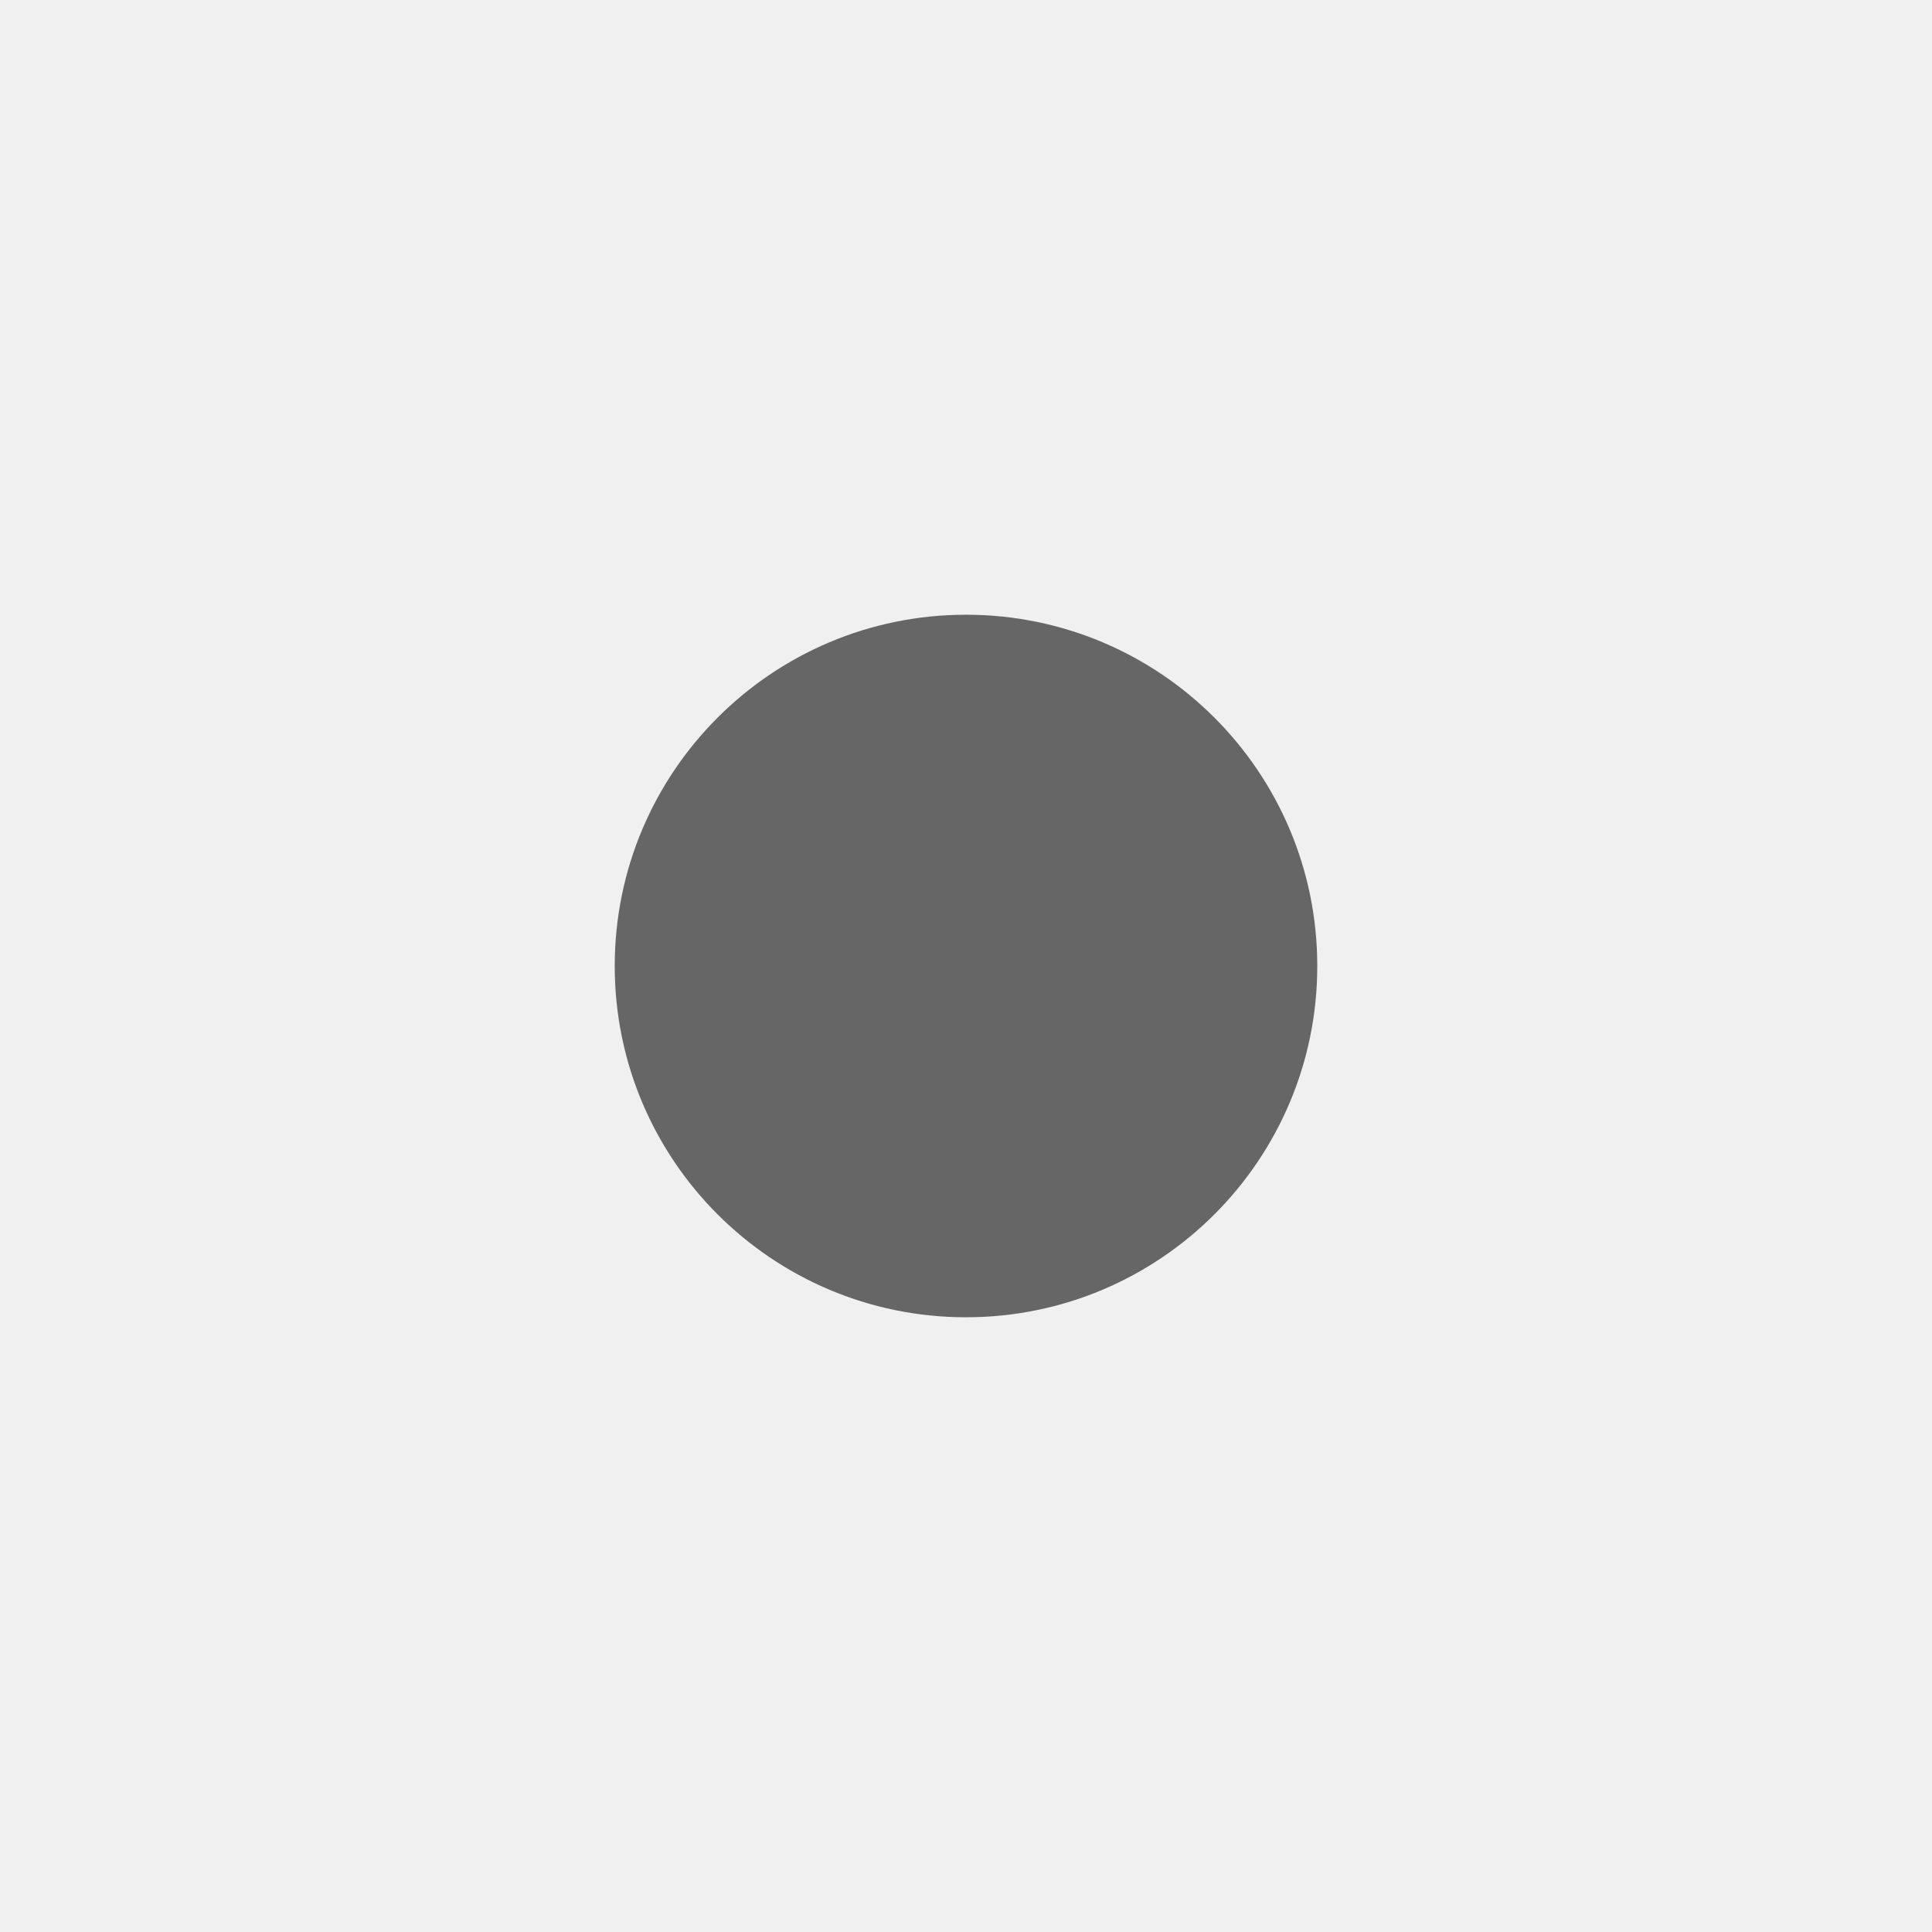
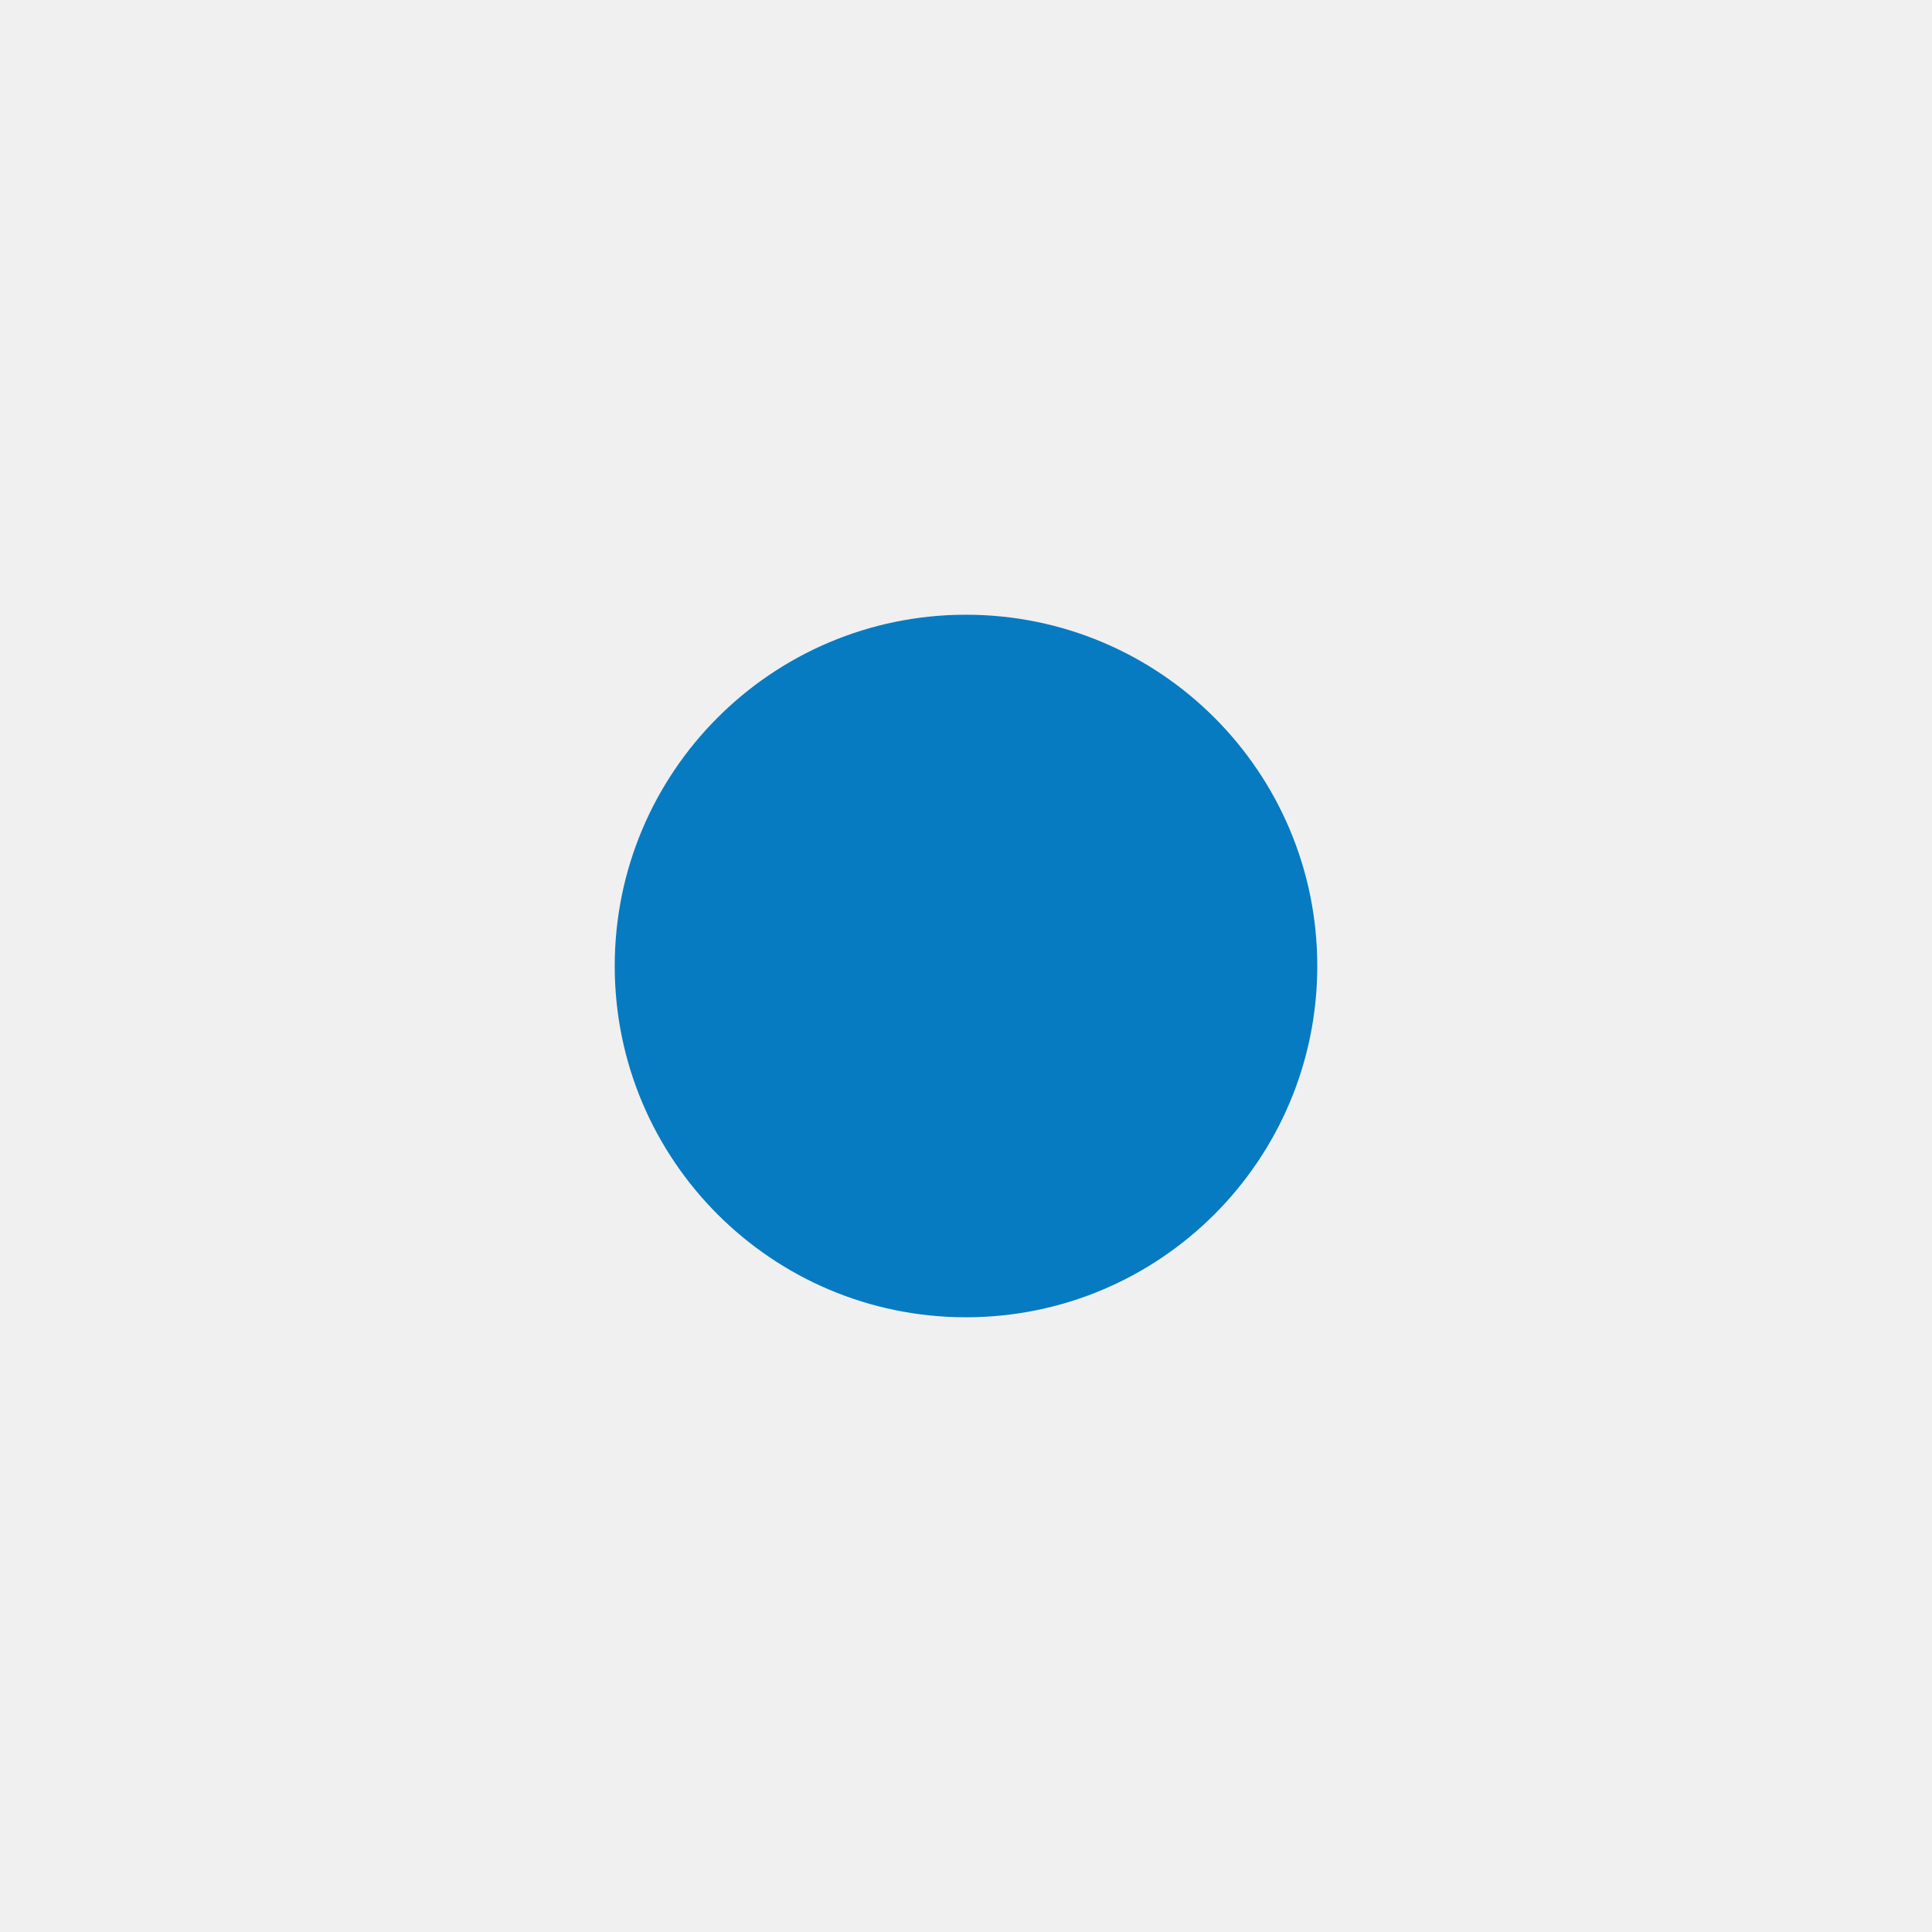
<svg xmlns="http://www.w3.org/2000/svg" id="svg4306" width="22" height="22" version="1.1" style="enable-background:new">
  <defs id="defs24" />
-   <g id="active-center">
-     <rect id="rect4266" width="22" height="22" x="0" y="0" style="opacity:0.001;fill:#000000;fill-opacity:1;fill-rule:nonzero;stroke:none;stroke-width:2;stroke-linecap:round;stroke-linejoin:round;stroke-miterlimit:4;stroke-dasharray:none;stroke-opacity:1" />
-     <circle id="path4206" cx="11" cy="11" r="4" style="opacity:1;fill:#666666;fill-opacity:1;fill-rule:evenodd;stroke:none;stroke-width:8;stroke-linecap:butt;stroke-linejoin:round;stroke-miterlimit:4;stroke-dasharray:none;stroke-opacity:1" />
+   <g id="active-center" style="fill:#067bc2;fill-opacity:1">
+     <rect id="rect4266" width="22" height="22" x="0" y="0" style="opacity:0.001;fill:#067bc2;fill-opacity:1;fill-rule:nonzero;stroke:none;stroke-width:2;stroke-linecap:round;stroke-linejoin:round;stroke-miterlimit:4;stroke-dasharray:none;stroke-opacity:1" />
+     <circle id="path4206" cx="11" cy="11" r="4" style="opacity:1;fill:#067bc2;fill-opacity:1;fill-rule:evenodd;stroke:none;stroke-width:8;stroke-linecap:butt;stroke-linejoin:round;stroke-miterlimit:4;stroke-dasharray:none;stroke-opacity:1" />
  </g>
-   <g id="hover-center">
-     <g id="g4206" transform="translate(23)">
-       <rect id="rect4208" width="22" height="22" x="0" y="0" style="opacity:0.001;fill:#000000;fill-opacity:1;fill-rule:nonzero;stroke:none;stroke-width:2;stroke-linecap:round;stroke-linejoin:round;stroke-miterlimit:4;stroke-dasharray:none;stroke-opacity:1" />
+   <g id="hover-center" style="fill:#067bc2;fill-opacity:1">
+     <g id="g4206" transform="translate(23)" style="fill:#067bc2;fill-opacity:1">
+       <rect id="rect4208" width="22" height="22" x="0" y="0" style="opacity:0.001;fill:#067bc2;fill-opacity:1;fill-rule:nonzero;stroke:none;stroke-width:2;stroke-linecap:round;stroke-linejoin:round;stroke-miterlimit:4;stroke-dasharray:none;stroke-opacity:1" />
    </g>
-     <circle style="opacity:0.08;fill:#ffffff;fill-opacity:1;fill-rule:nonzero;stroke:none;stroke-width:0;stroke-linecap:square;stroke-linejoin:round;stroke-miterlimit:4;stroke-dasharray:none;stroke-dashoffset:478.437;stroke-opacity:0.4" id="circle4212" cx="34" cy="11" r="11" />
-     <circle style="opacity:1;fill:#666666;fill-opacity:1;fill-rule:evenodd;stroke:none;stroke-width:8;stroke-linecap:butt;stroke-linejoin:round;stroke-miterlimit:4;stroke-dasharray:none;stroke-opacity:1" id="circle4213" cx="34" cy="11" r="4" />
+     <circle style="opacity:0.08;fill:#067bc2;fill-opacity:1;fill-rule:nonzero;stroke:none;stroke-width:0;stroke-linecap:square;stroke-linejoin:round;stroke-miterlimit:4;stroke-dasharray:none;stroke-dashoffset:478.437;stroke-opacity:0.4" id="circle4212" cx="34" cy="11" r="11" />
+     <circle style="opacity:1;fill:#067bc2;fill-opacity:1;fill-rule:evenodd;stroke:none;stroke-width:8;stroke-linecap:butt;stroke-linejoin:round;stroke-miterlimit:4;stroke-dasharray:none;stroke-opacity:1" id="circle4213" cx="34" cy="11" r="4" />
  </g>
  <g id="pressed-center">
    <g id="g4172" transform="translate(46)">
      <rect id="rect4164" width="22" height="22" x="0" y="0" style="opacity:0.001;fill:#000000;fill-opacity:1;fill-rule:nonzero;stroke:none;stroke-width:2;stroke-linecap:round;stroke-linejoin:round;stroke-miterlimit:4;stroke-dasharray:none;stroke-opacity:1" />
    </g>
    <circle style="opacity:0.19;fill:#ffffff;fill-opacity:1;fill-rule:nonzero;stroke:none;stroke-width:0;stroke-linecap:square;stroke-linejoin:round;stroke-miterlimit:4;stroke-dasharray:none;stroke-dashoffset:478.437;stroke-opacity:0.4" id="path4202" cx="57" cy="11" r="11" />
    <circle style="opacity:1;fill:#666666;fill-opacity:1;fill-rule:evenodd;stroke:none;stroke-width:8;stroke-linecap:butt;stroke-linejoin:round;stroke-miterlimit:4;stroke-dasharray:none;stroke-opacity:1" id="circle4215" cx="57" cy="11" r="4" />
  </g>
  <g id="inactive-center" style="opacity:0.5">
    <rect id="rect4180" width="22" height="22" x="69" y="0" style="opacity:0.001;fill:#000000;fill-opacity:1;fill-rule:nonzero;stroke:none;stroke-width:2;stroke-linecap:round;stroke-linejoin:round;stroke-miterlimit:4;stroke-dasharray:none;stroke-opacity:1" />
    <circle style="opacity:0.3;fill:#666666;fill-opacity:1;fill-rule:evenodd;stroke:none;stroke-width:8;stroke-linecap:butt;stroke-linejoin:round;stroke-miterlimit:4;stroke-dasharray:none;stroke-opacity:1" id="circle4217" cx="80" cy="11" r="4" />
  </g>
  <g id="deactivated-center" style="opacity:0.5">
    <rect id="rect4278" width="22" height="22" x="92" y="0" style="opacity:0.001;fill:#000000;fill-opacity:1;fill-rule:nonzero;stroke:none;stroke-width:2;stroke-linecap:round;stroke-linejoin:round;stroke-miterlimit:4;stroke-dasharray:none;stroke-opacity:1" />
    <circle id="circle4219" cx="103" cy="11" r="4" style="opacity:0.3;fill:#666666;fill-opacity:1;fill-rule:evenodd;stroke:none;stroke-width:8;stroke-linecap:butt;stroke-linejoin:round;stroke-miterlimit:4;stroke-dasharray:none;stroke-opacity:1" />
  </g>
</svg>
